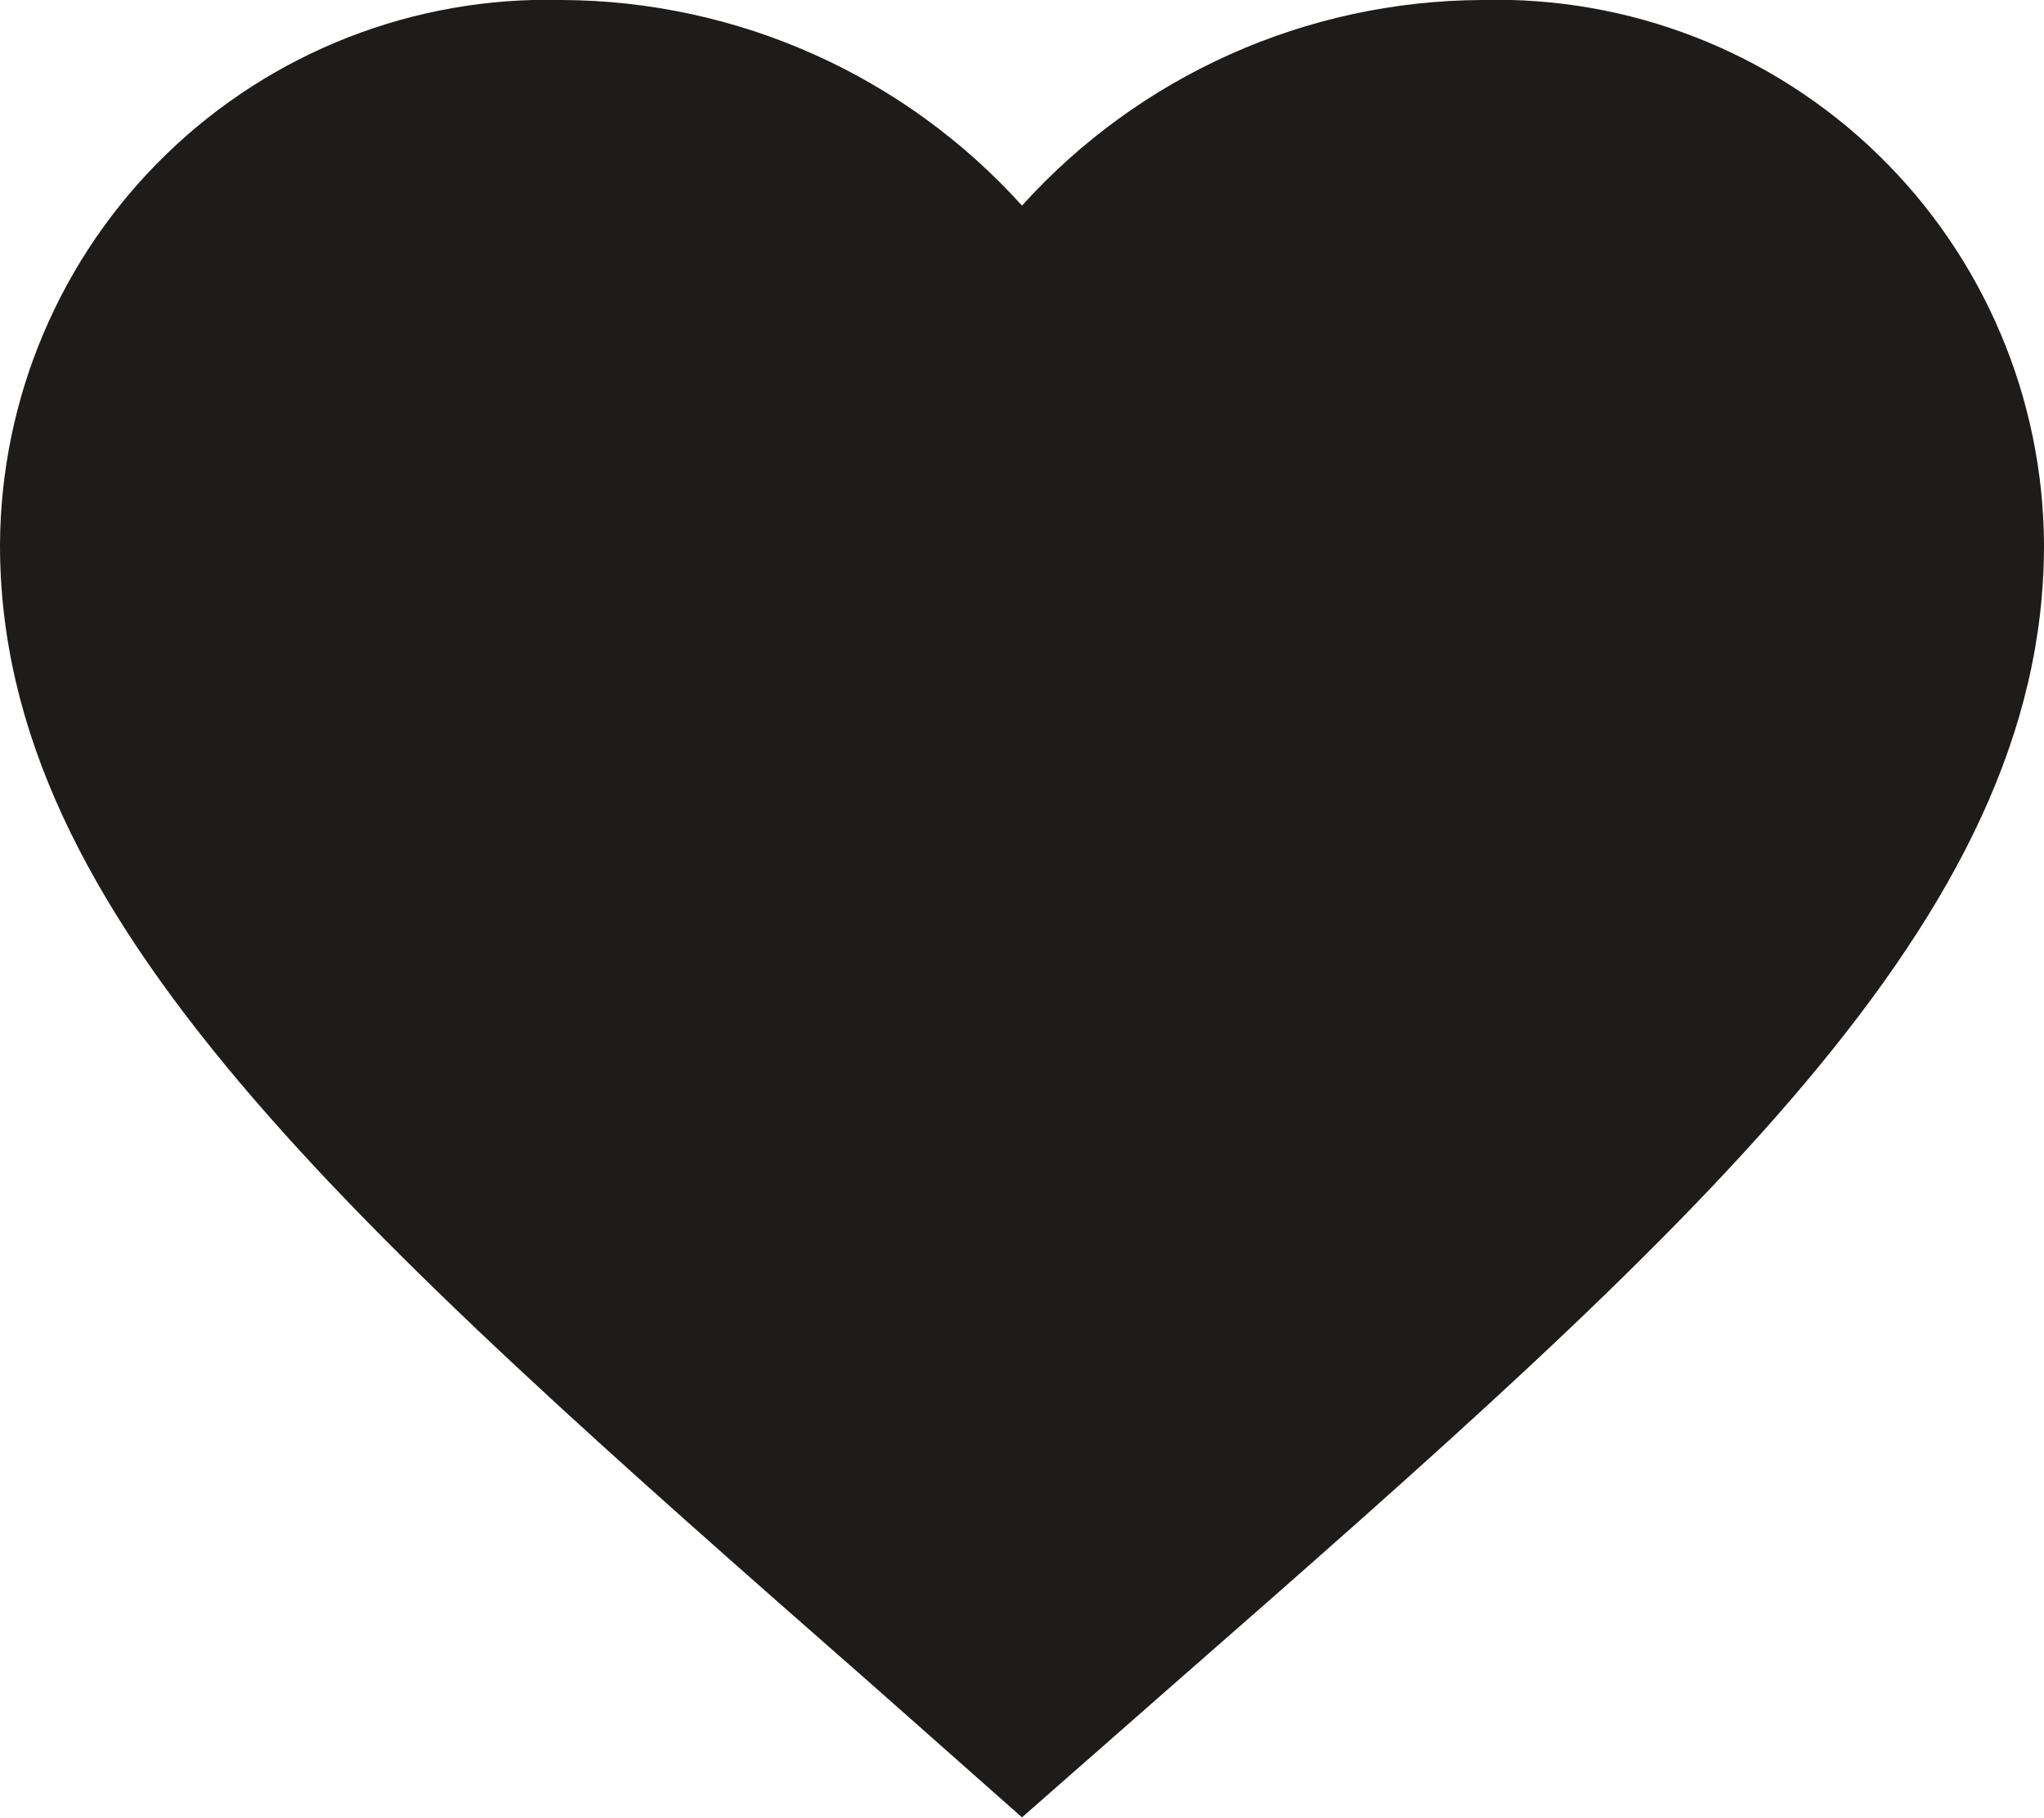
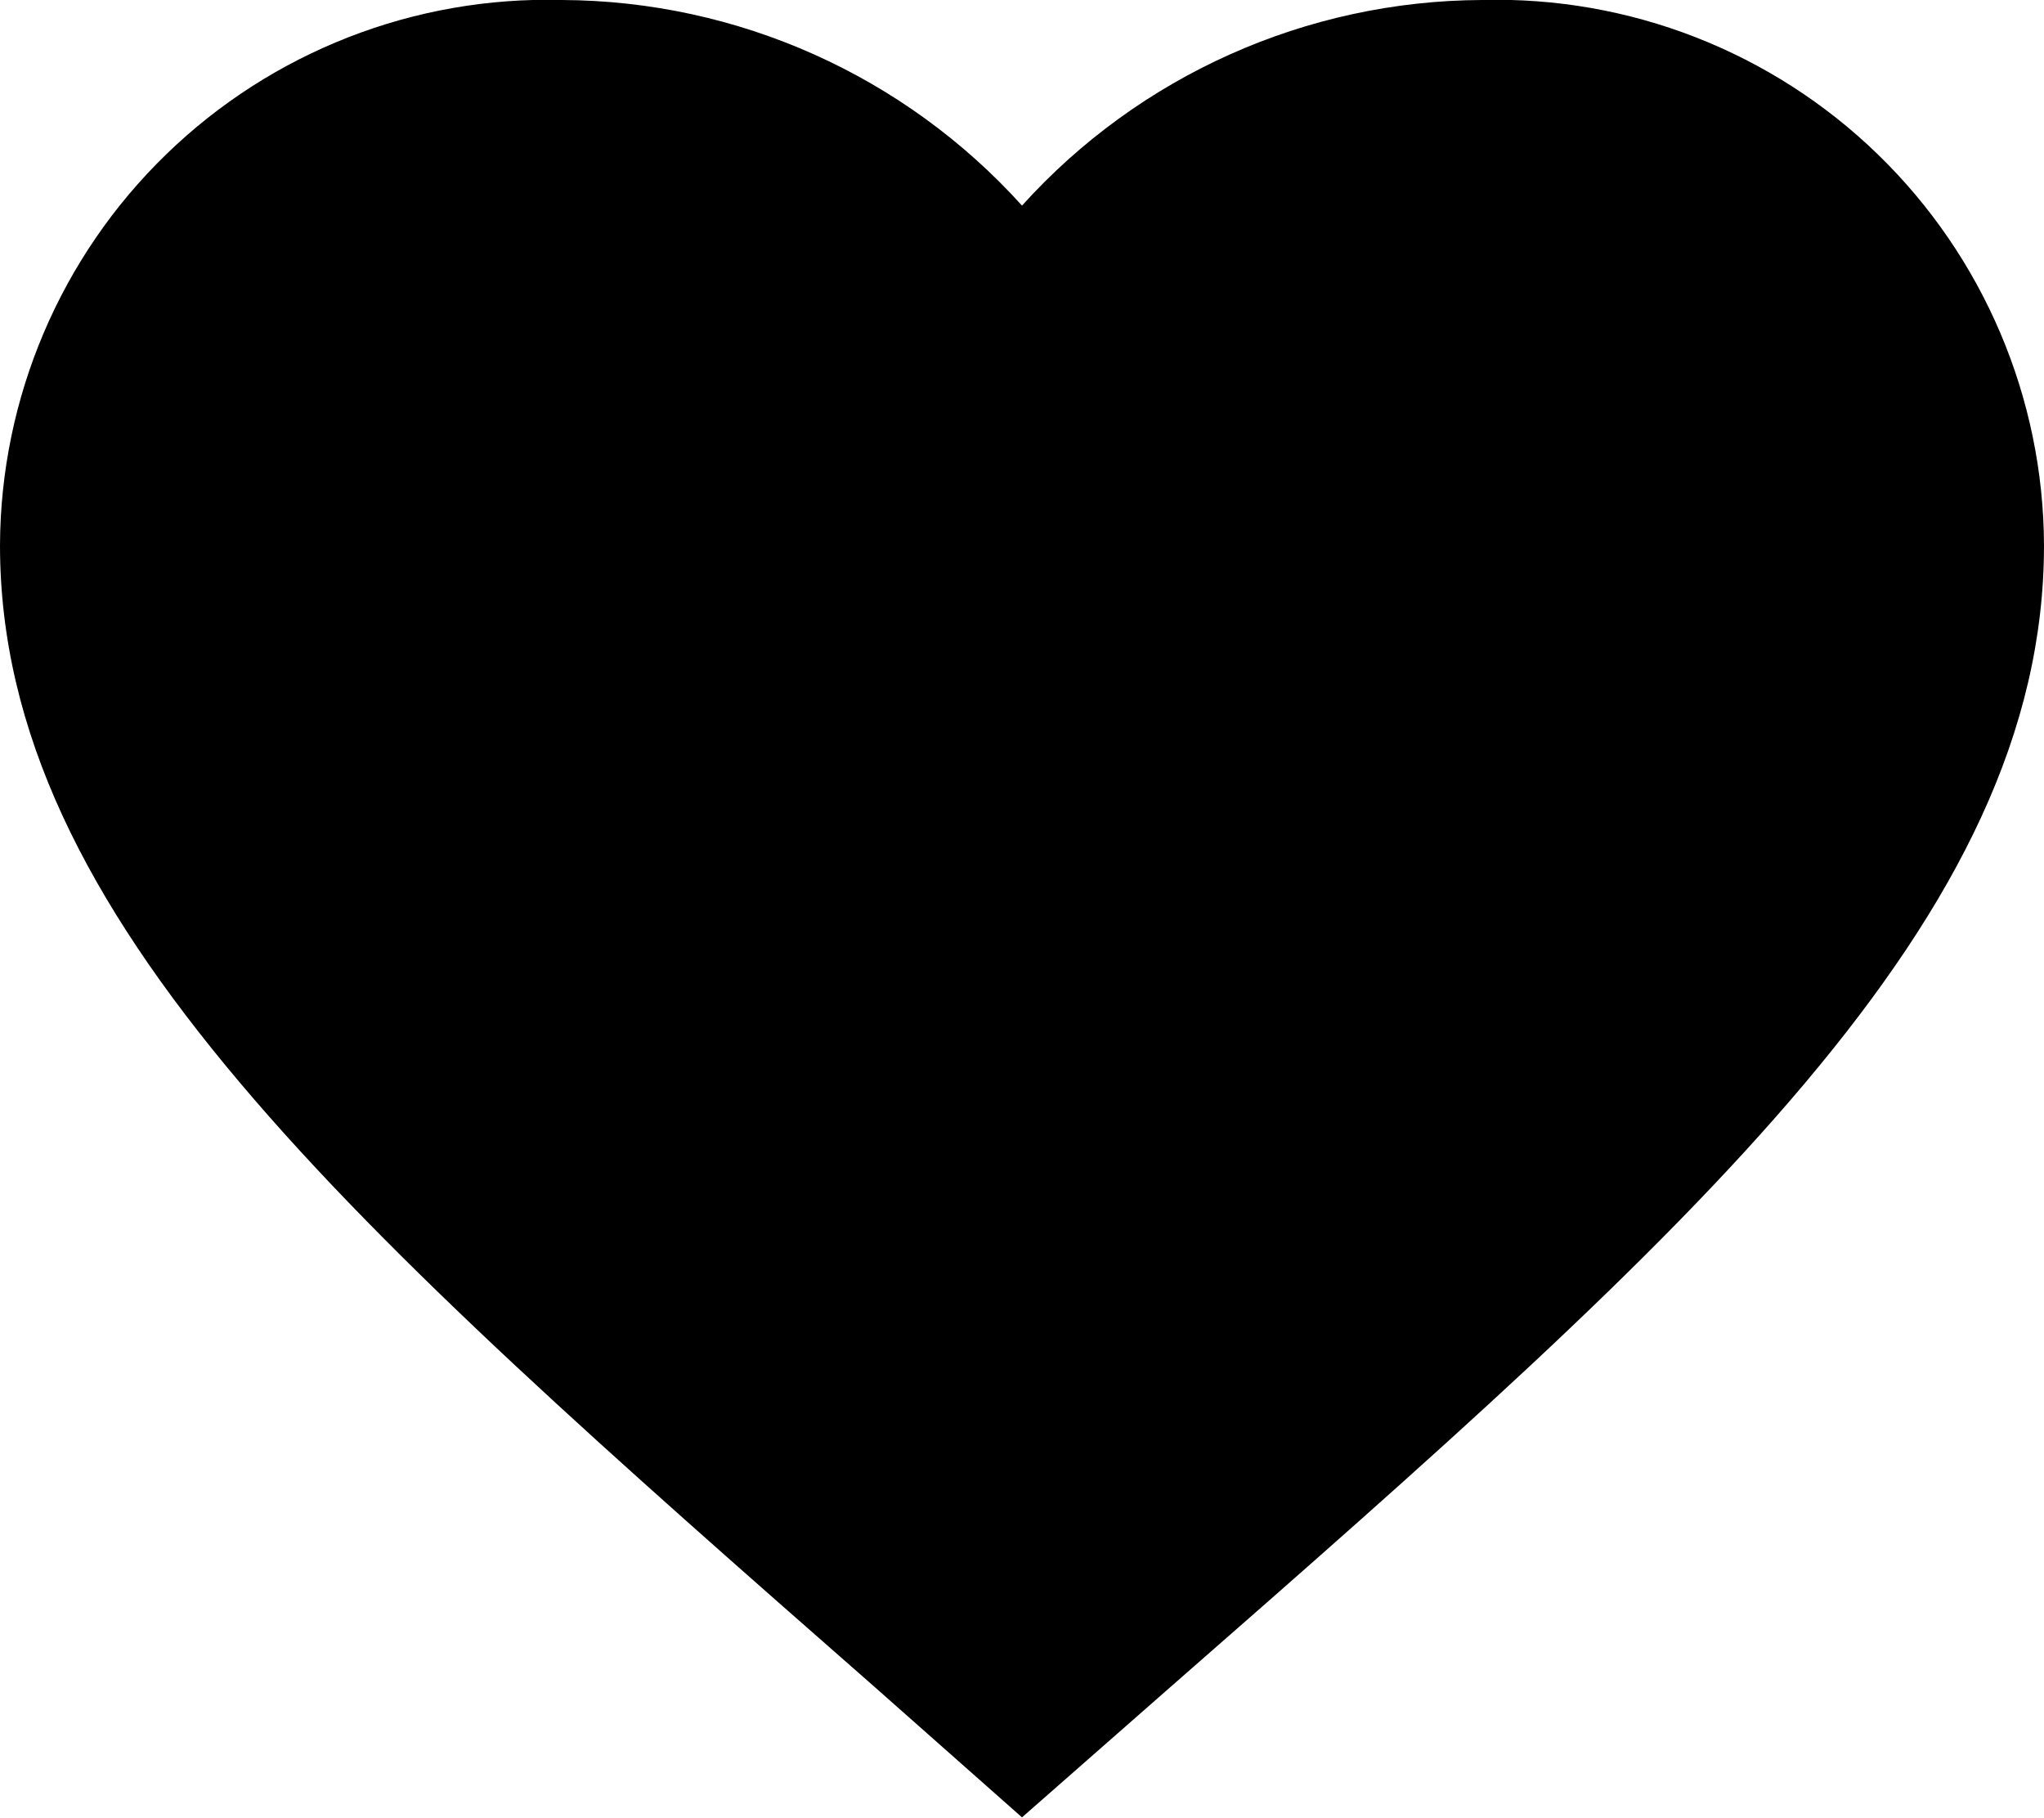
<svg xmlns="http://www.w3.org/2000/svg" width="18" height="16" viewBox="0 0 18 16">
-   <path fill="#1d1c1b" d="M9 16l-1.3-1.15C3.06 10.78 0 8.08 0 4.8A4.82 4.82 0 0 1 4.95 0 5.49 5.49 0 0 1 9 1.81 5.49 5.49 0 0 1 13.05 0 4.82 4.82 0 0 1 18 4.8c0 3.29-3.06 6-7.69 10.05z" />
+   <path d="M9 16l-1.3-1.15C3.06 10.78 0 8.08 0 4.8A4.82 4.82 0 0 1 4.95 0 5.49 5.49 0 0 1 9 1.81 5.49 5.49 0 0 1 13.05 0 4.82 4.82 0 0 1 18 4.8c0 3.29-3.06 6-7.69 10.05z" />
</svg>
